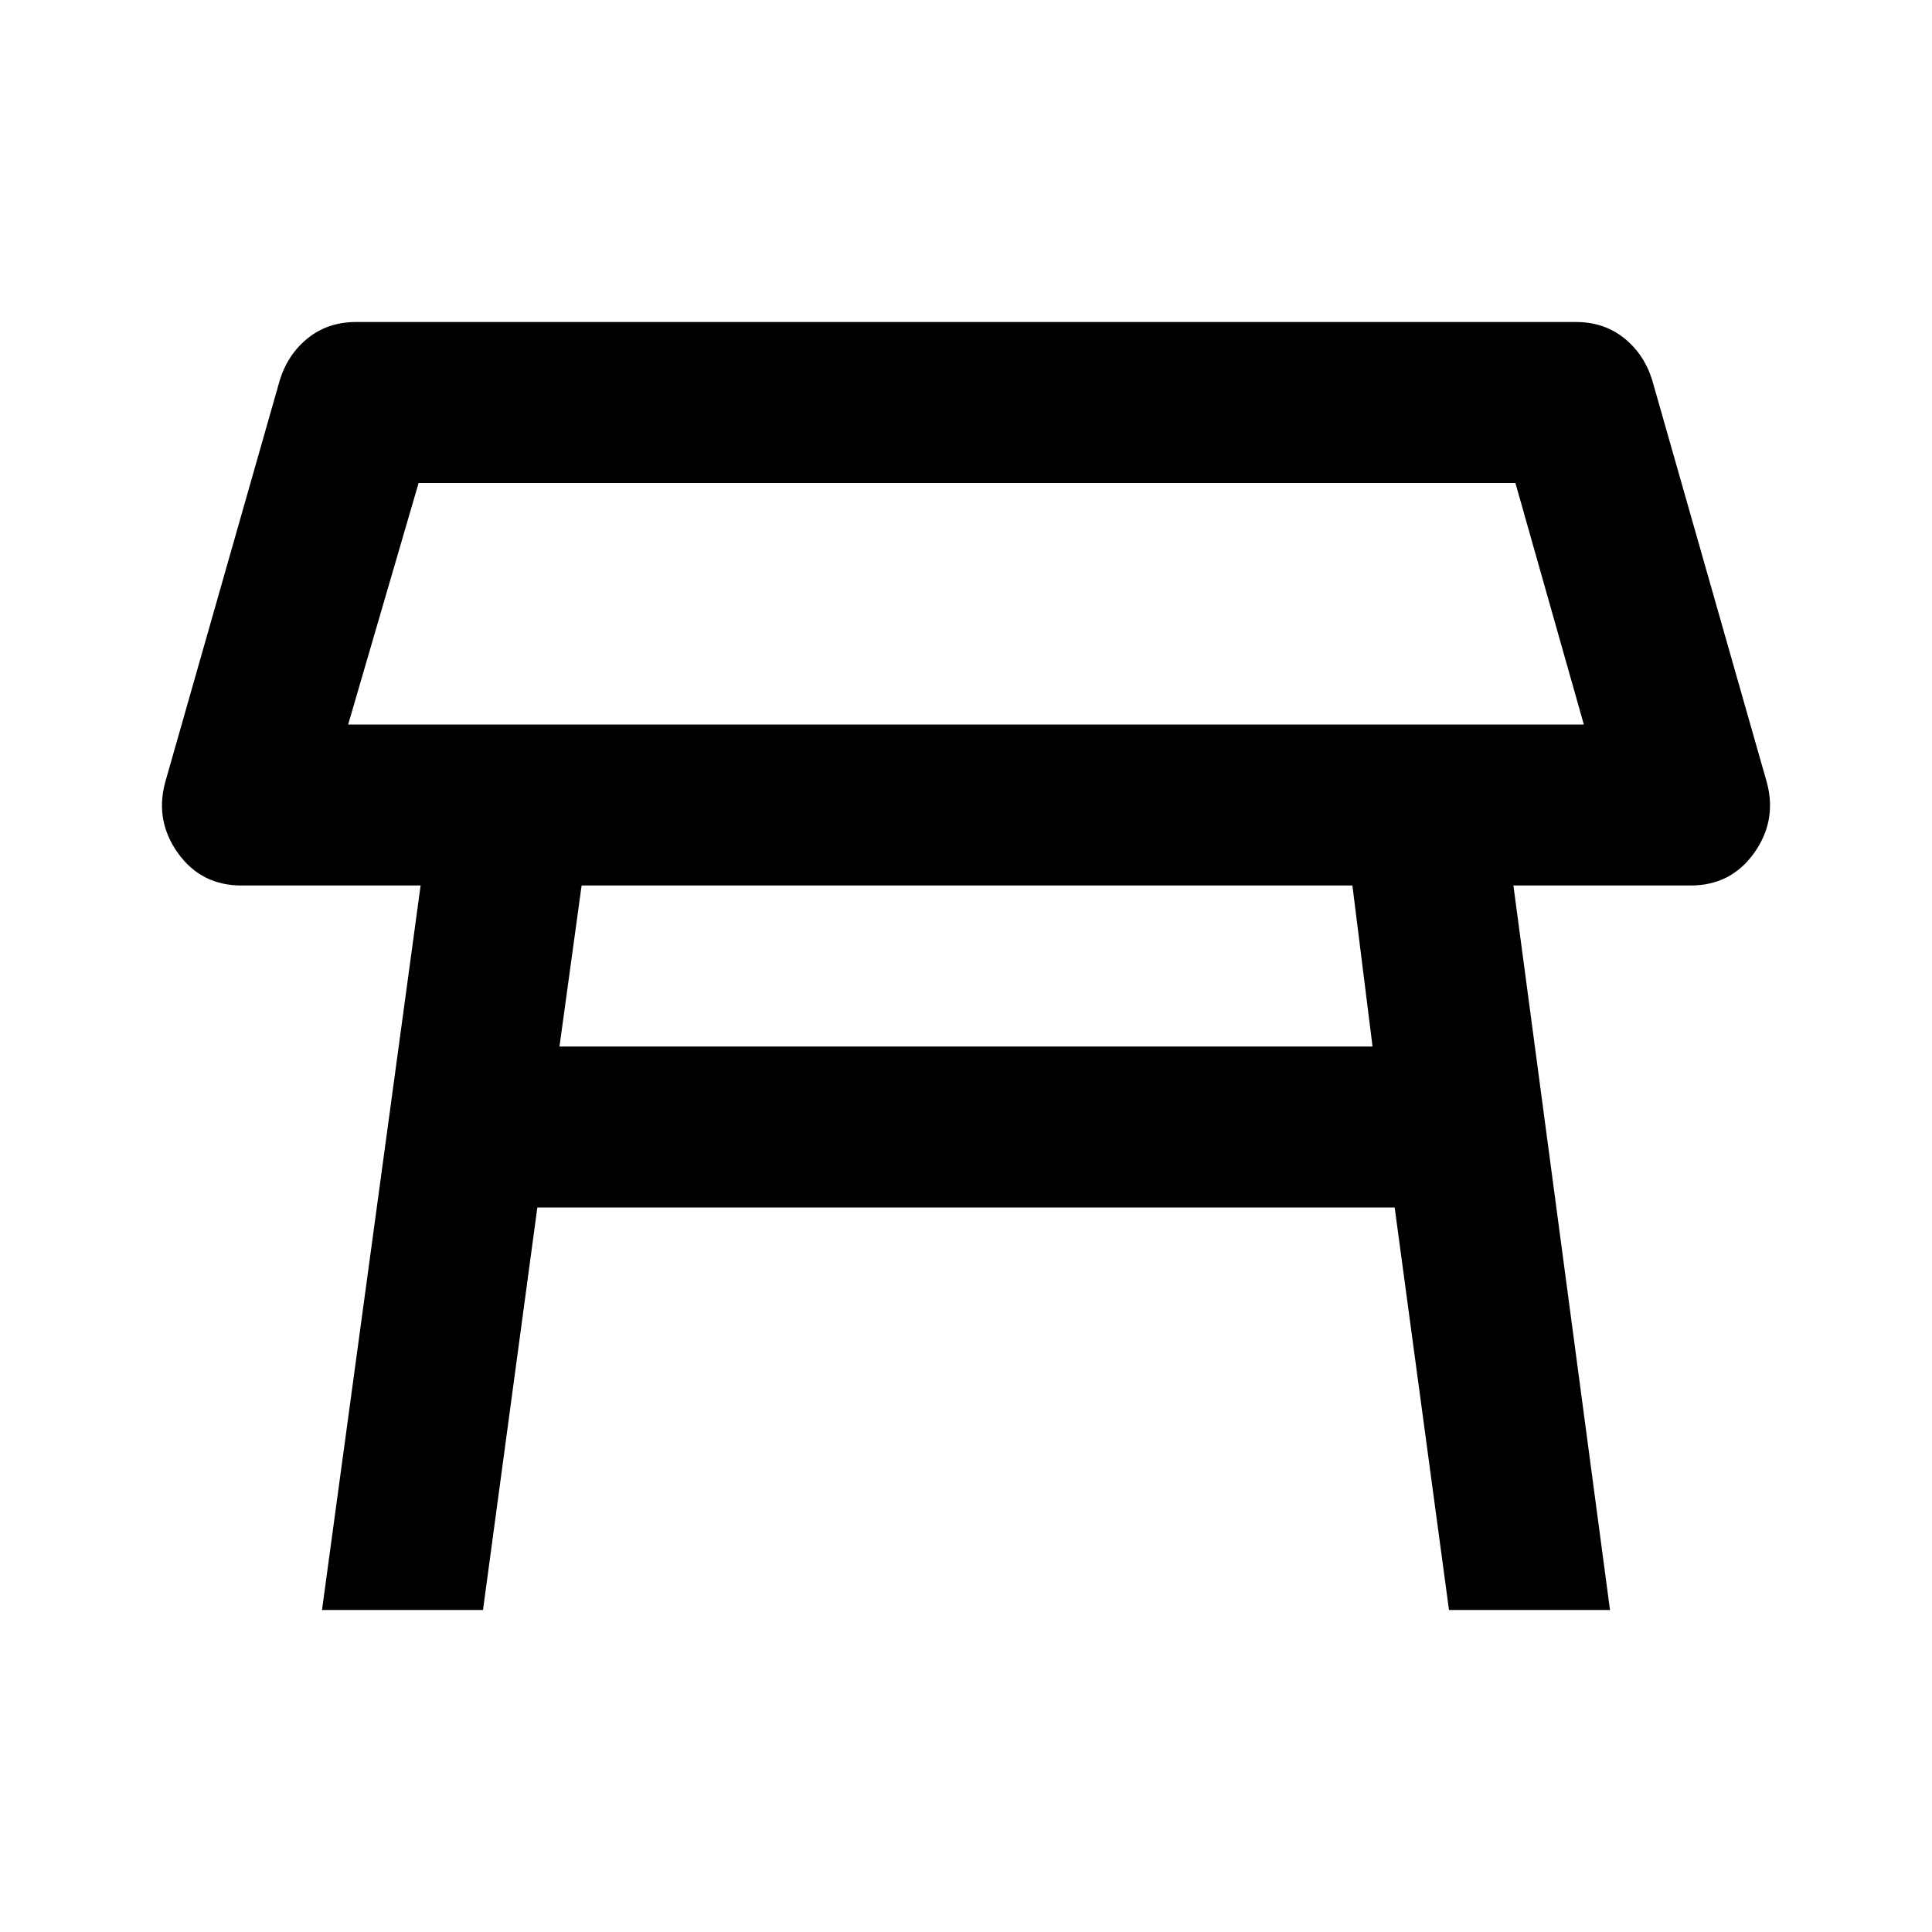
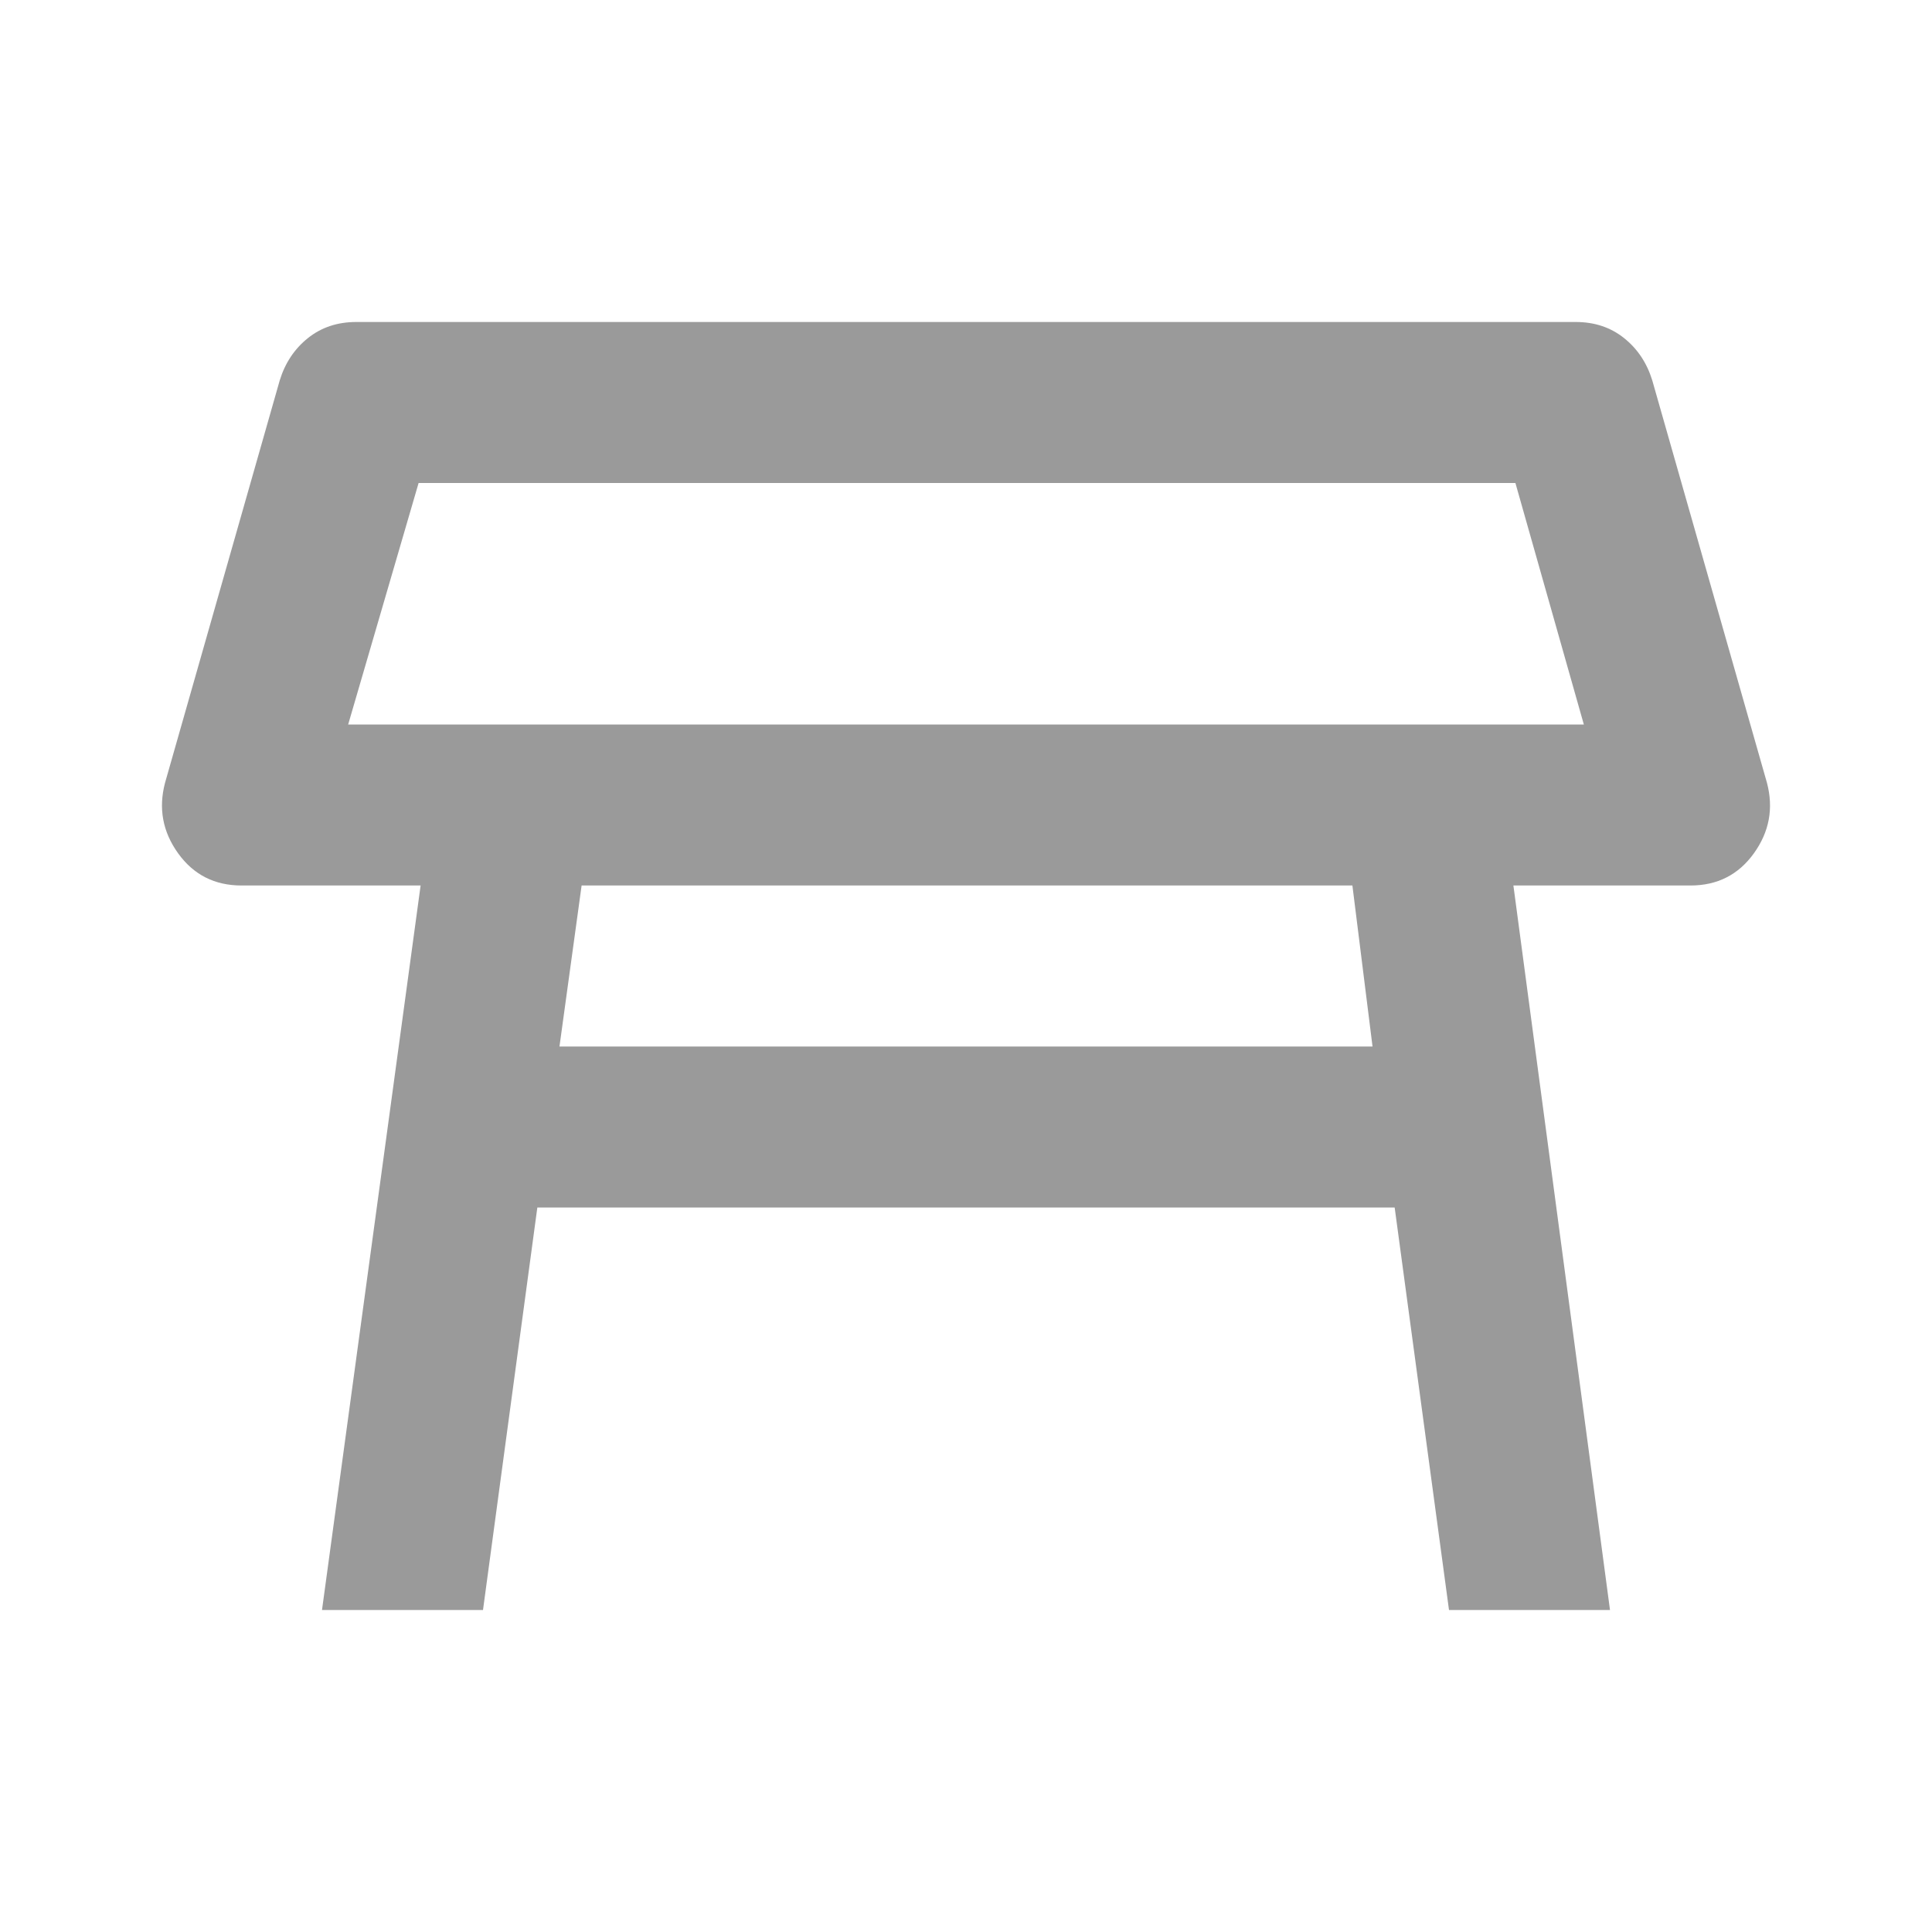
- <svg xmlns="http://www.w3.org/2000/svg" height="24" viewBox="0 -960 960 960" width="24">
+ <svg xmlns="http://www.w3.org/2000/svg" fill="#9A9A9A" height="24" viewBox="0 -960 960 960" width="24">
  <path d="M173-600h614l-34-120H208l-35 120Zm307-60Zm192 140H289l-11 80h404l-10-80ZM160-160l49-360h-89q-20 0-31.5-16T82-571l57-200q4-13 14-21t24-8h606q14 0 24 8t14 21l57 200q5 19-6.5 35T840-520h-88l48 360h-80l-27-200H267l-27 200h-80Z" />
</svg>
